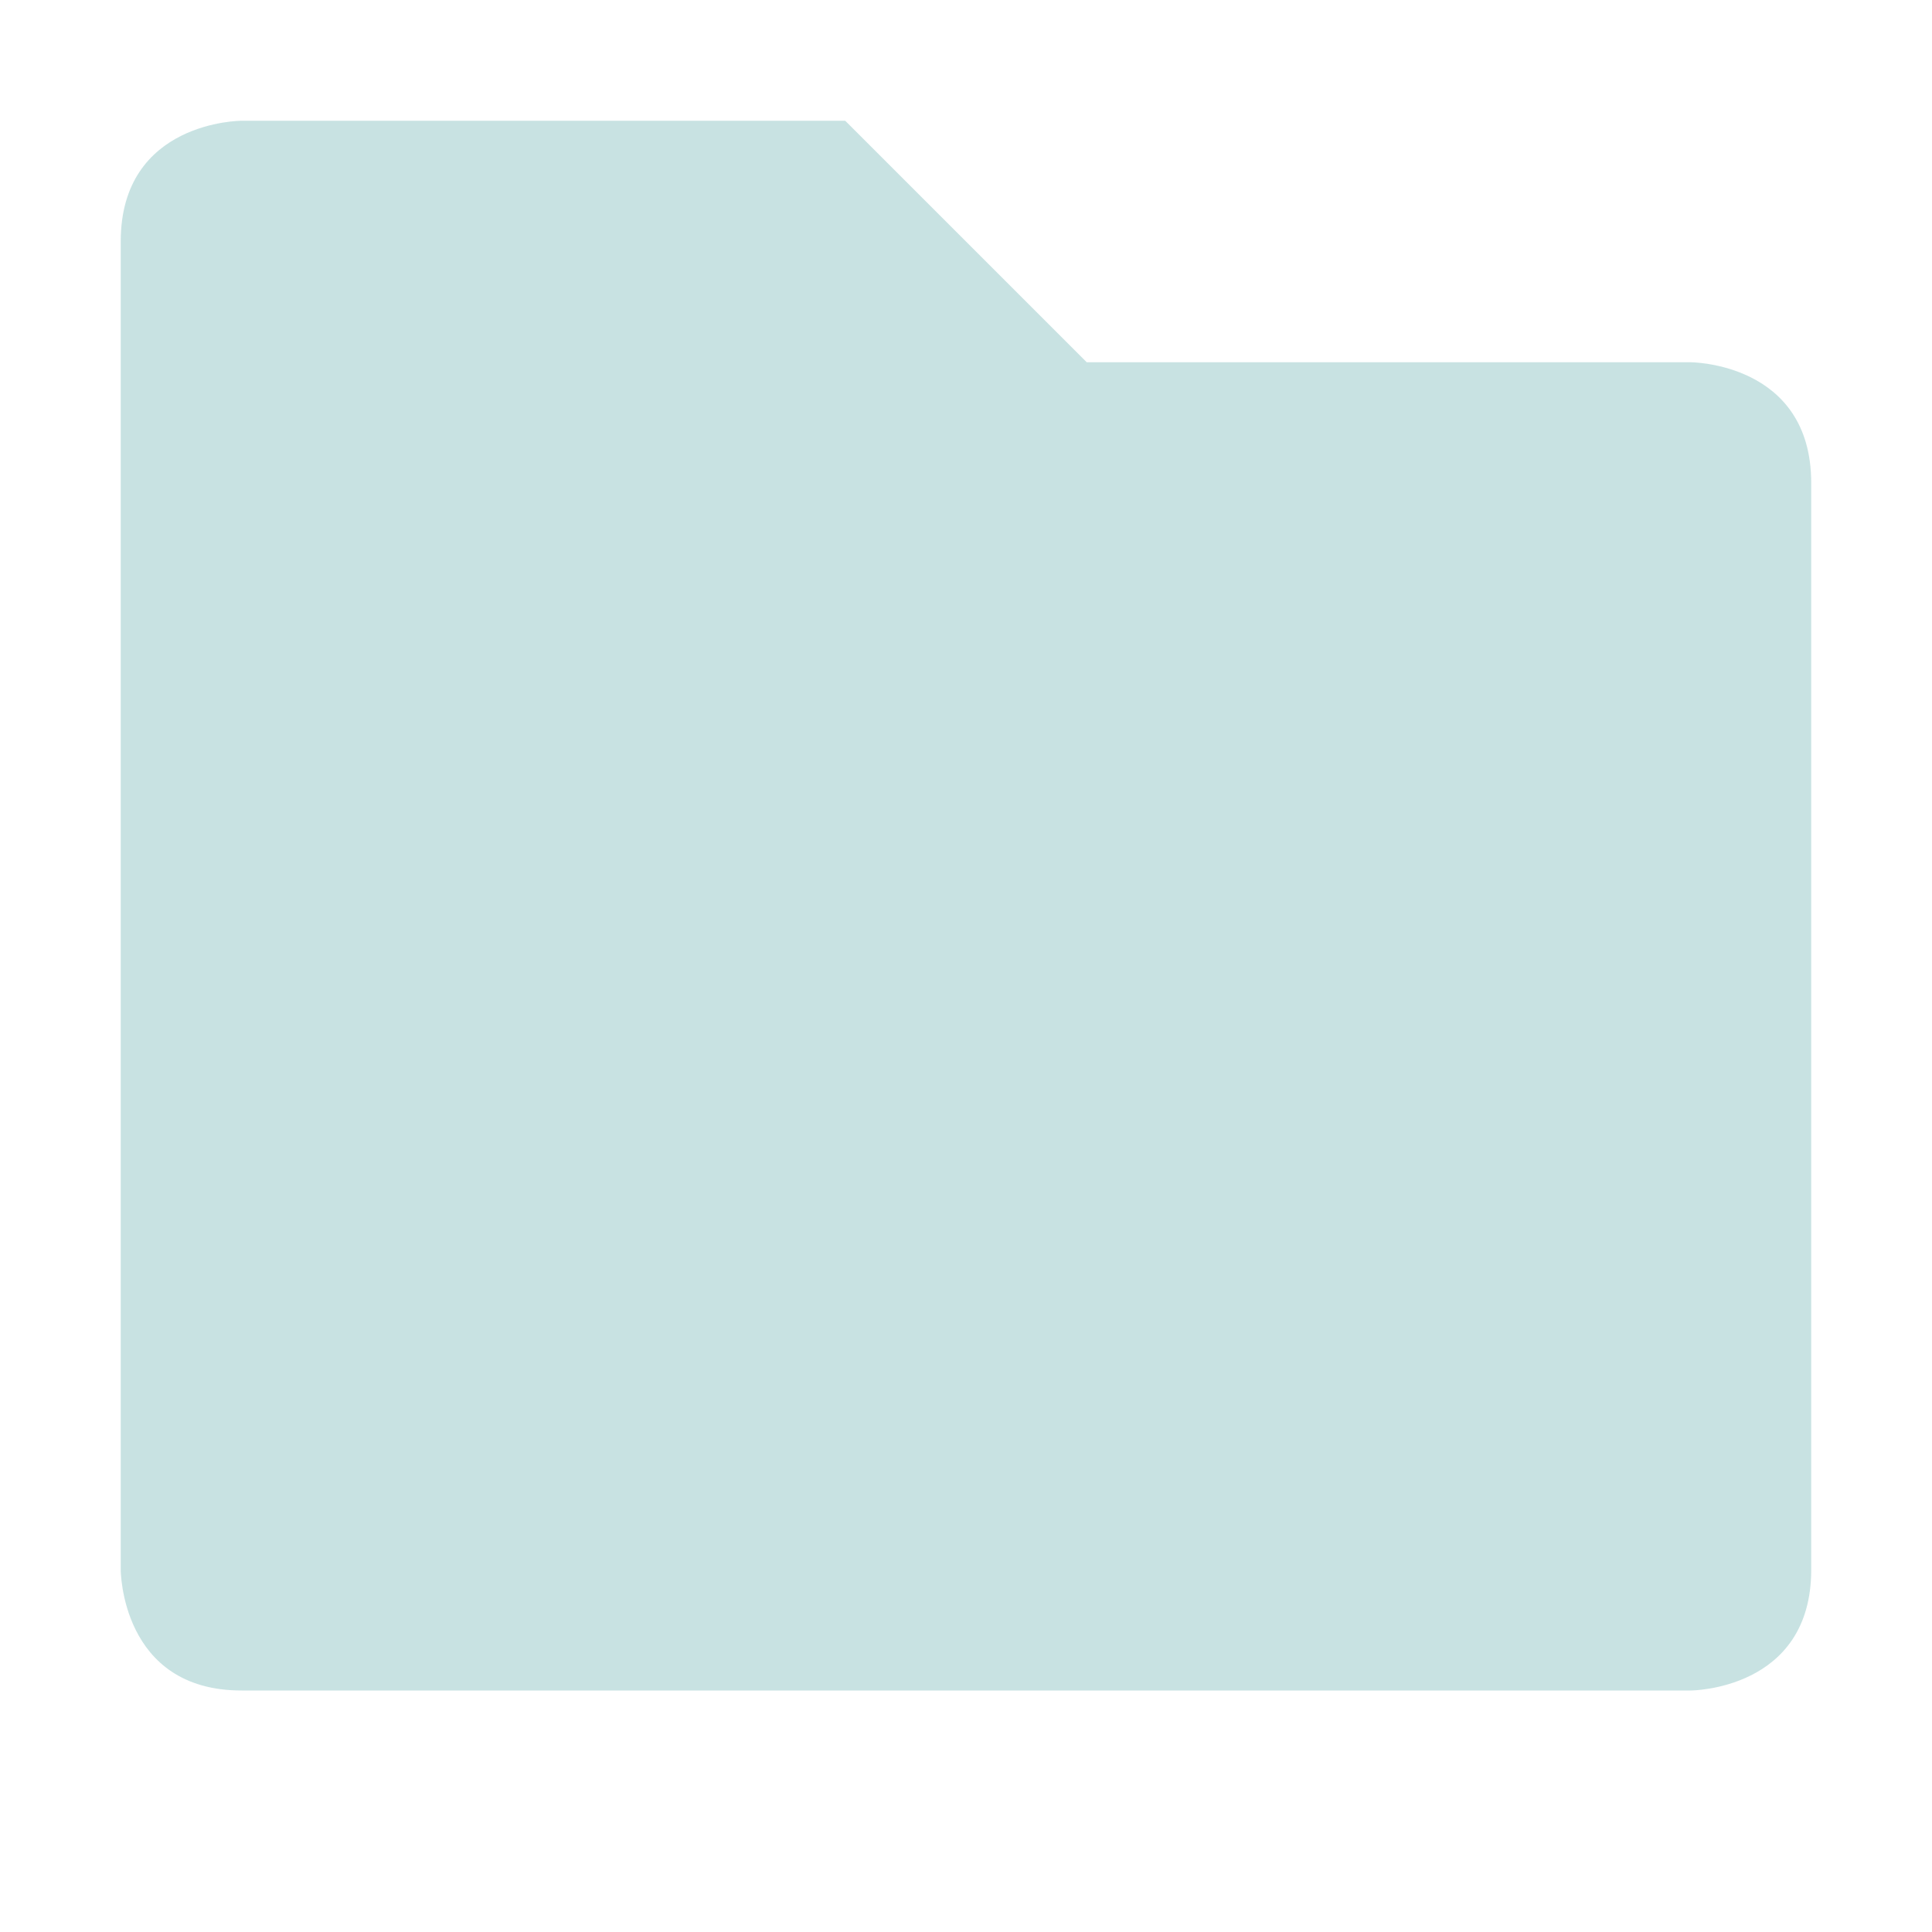
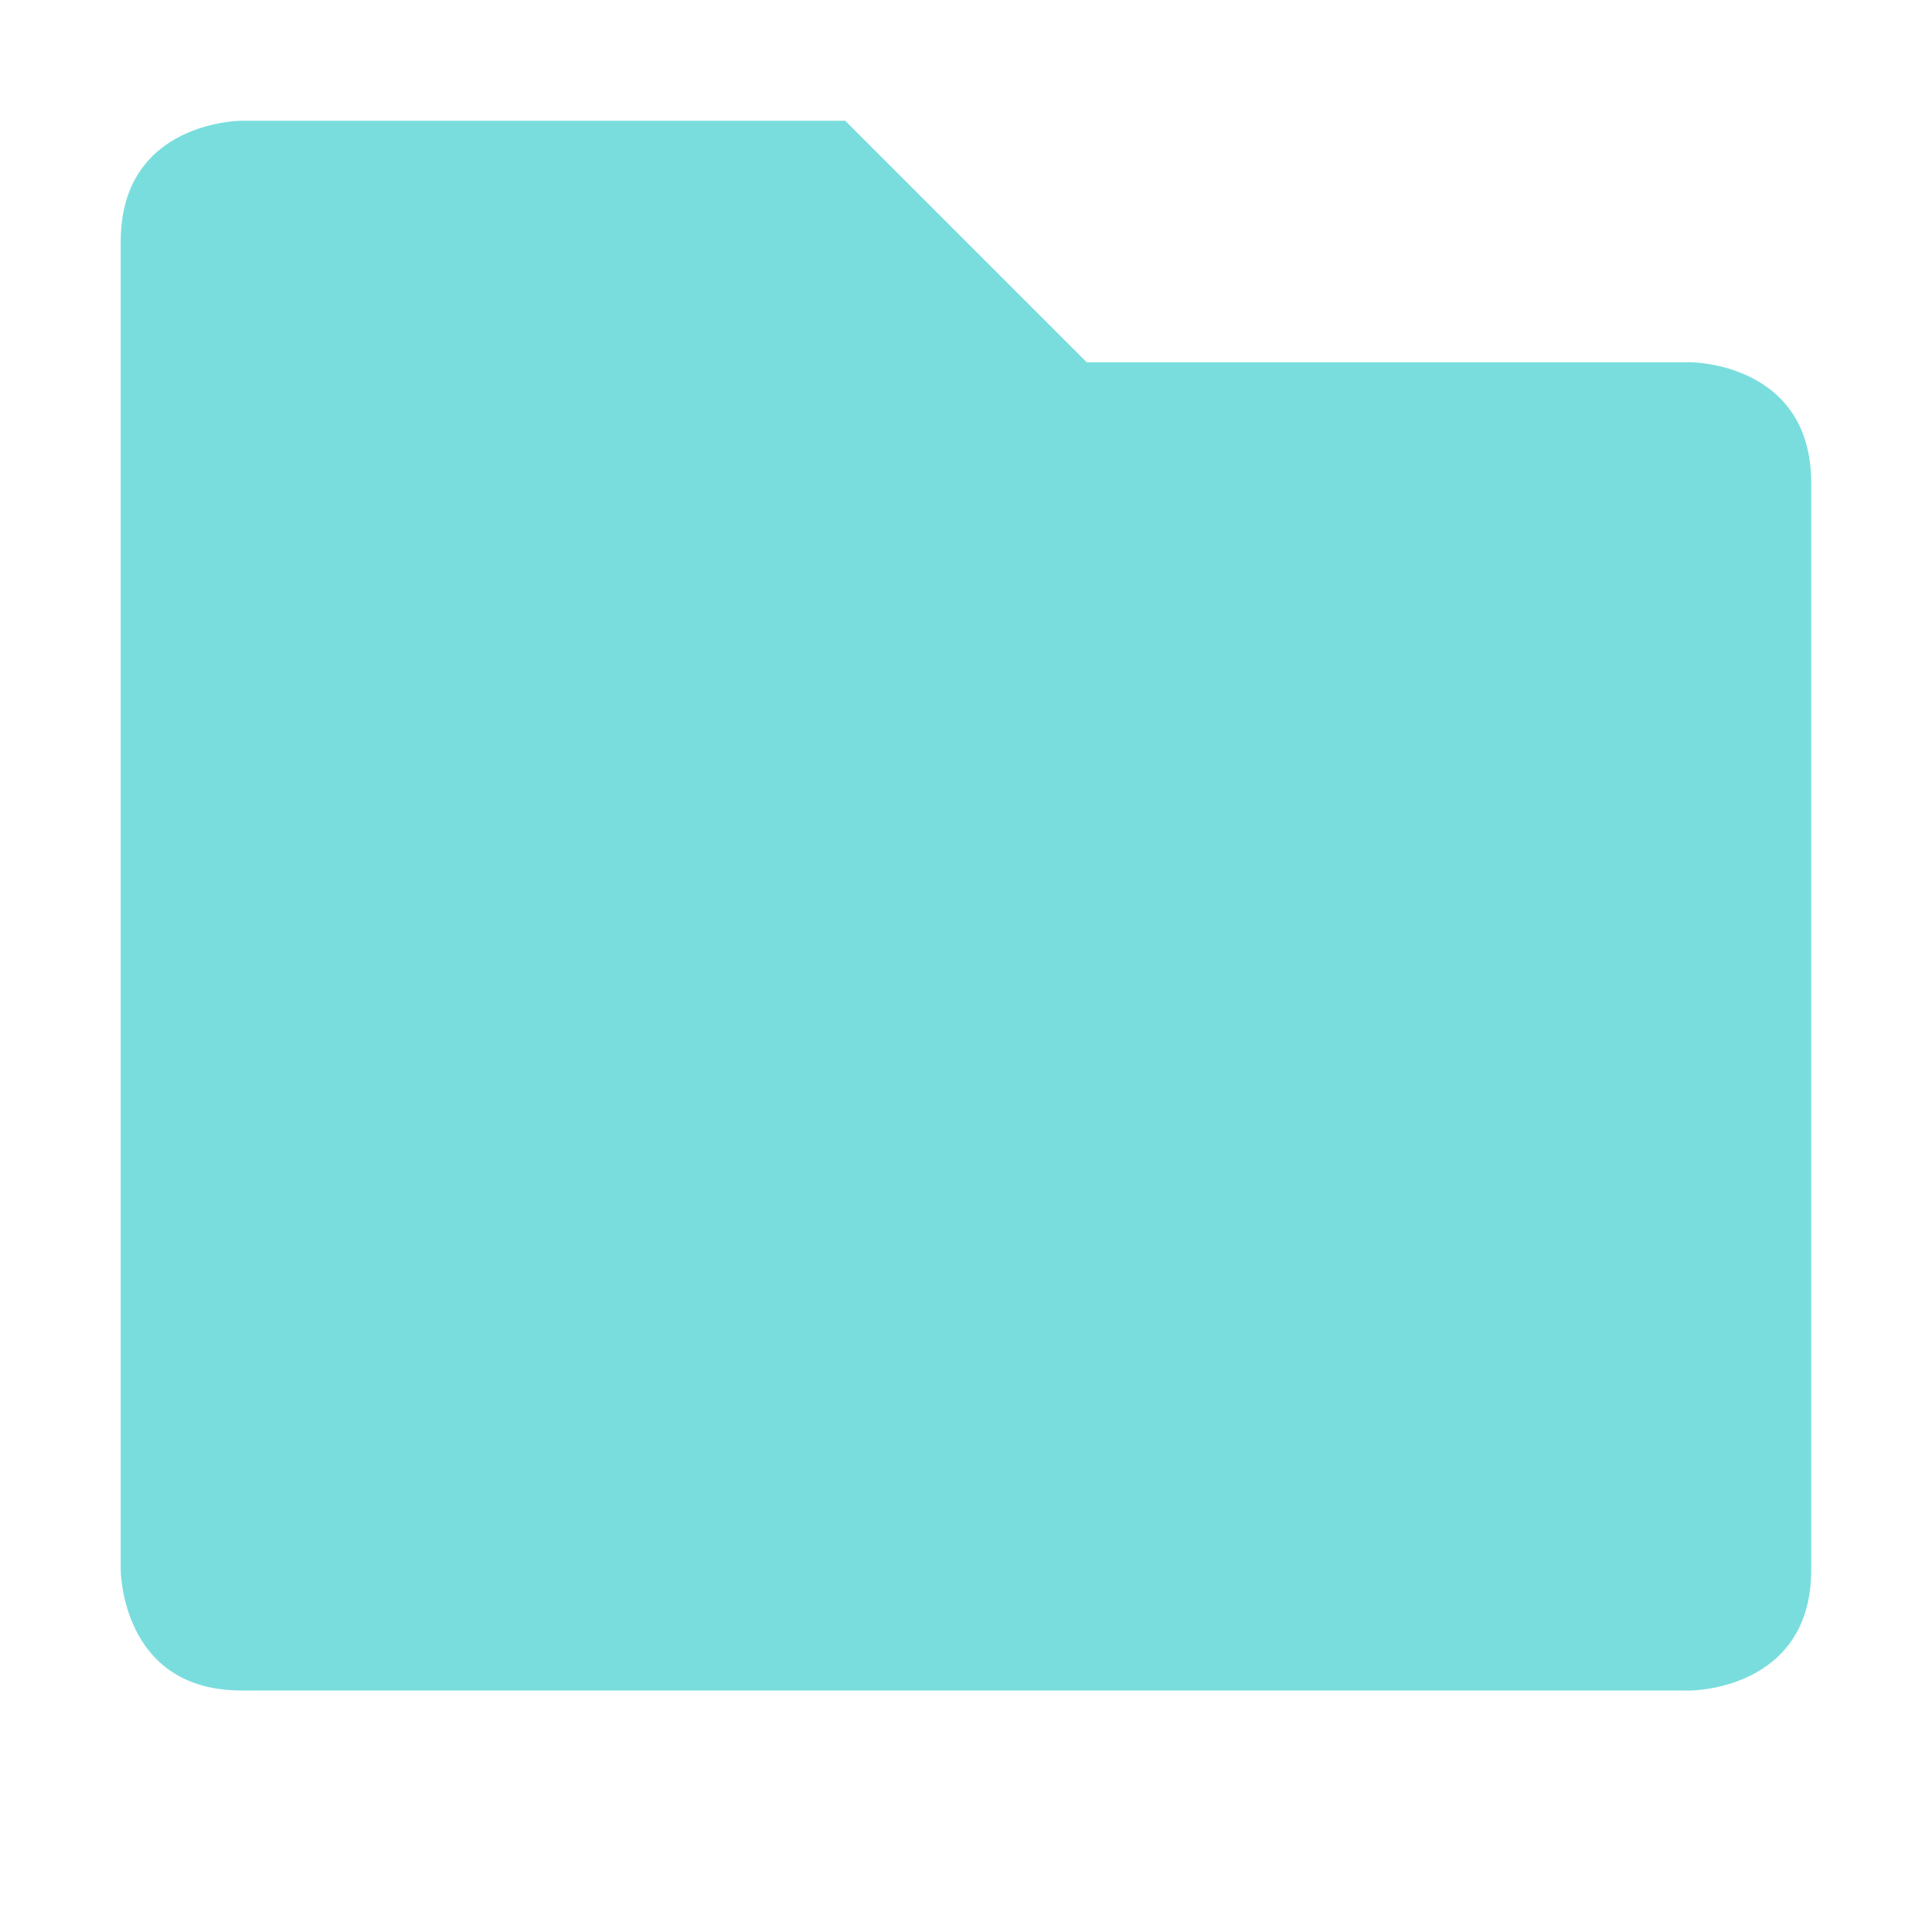
<svg xmlns="http://www.w3.org/2000/svg" xmlns:ns1="http://www.openswatchbook.org/uri/2009/osb" height="16" id="svg7384" style="enable-background:new" version="1.1" width="16">
  <defs id="defs7386">
    <linearGradient id="linearGradient5606" ns1:paint="solid">
      <stop id="stop5608" offset="0" style="stop-color:#000000;stop-opacity:1;" />
    </linearGradient>
    <filter color-interpolation-filters="sRGB" id="filter7554">
      <feBlend id="feBlend7556" in2="BackgroundImage" mode="darken" />
    </filter>
  </defs>
  <g id="layer9" style="display:inline" transform="translate(-707.0004,393)" />
  <g id="layer10" style="display:inline;filter:url(#filter7554)" transform="translate(-707.0004,393)" />
  <g id="layer1" style="display:inline" transform="translate(-466.0002,-224)">
-     <path d="m 467,226 0,11 c 0,0 0,1 1,1 l 12,0 c 0,0 1,0 1,-1 l 0,-9 c 0,-1 -1,-1 -1,-1 l -5,0 -2,-2 -5,0 c 0,0 -1,0 -1,1 z" id="path5057-4" style="font-size:medium;font-style:normal;font-variant:normal;font-weight:normal;font-stretch:normal;text-indent:0;text-align:start;text-decoration:none;line-height:normal;letter-spacing:normal;word-spacing:normal;text-transform:none;direction:ltr;block-progression:tb;writing-mode:lr-tb;text-anchor:start;baseline-shift:baseline;color:#000000;fill:#91c6c6;fill-opacity:1;stroke:none;stroke-width:2;marker:none;visibility:visible;display:inline;overflow:visible;enable-background:accumulate;font-family:Sans;-inkscape-font-specification:Sans;opacity:0.5" />
+     <path d="m 467,226 0,11 c 0,0 0,1 1,1 l 12,0 c 0,0 1,0 1,-1 l 0,-9 c 0,-1 -1,-1 -1,-1 l -5,0 -2,-2 -5,0 c 0,0 -1,0 -1,1 z" id="path5057-4" style="font-size:medium;font-style:normal;font-variant:normal;font-weight:normal;font-stretch:normal;text-indent:0;text-align:start;text-decoration:none;line-height:normal;letter-spacing:normal;word-spacing:normal;text-transform:none;direction:ltr;block-progression:tb;writing-mode:lr-tb;text-anchor:start;baseline-shift:baseline;color:#000000;fill:#7adddd;fill-opacity:1;stroke:none;stroke-width:2;marker:none;visibility:visible;display:inline;overflow:visible;enable-background:accumulate;font-family:Sans;-inkscape-font-specification:Sans;opacity:1" />
  </g>
  <g id="layer14" style="display:inline" transform="translate(-707.0004,393)" />
  <g id="layer15" style="display:inline" transform="translate(-707.0004,393)" />
  <g id="g71291" style="display:inline" transform="translate(-707.0004,393)" />
  <g id="layer2" style="display:inline" transform="translate(-466.0002,-74)" />
  <g id="g6058" style="display:inline" transform="translate(-466.0002,-74)" />
  <g id="layer12" style="display:inline" transform="translate(-707.0004,393)" />
</svg>
